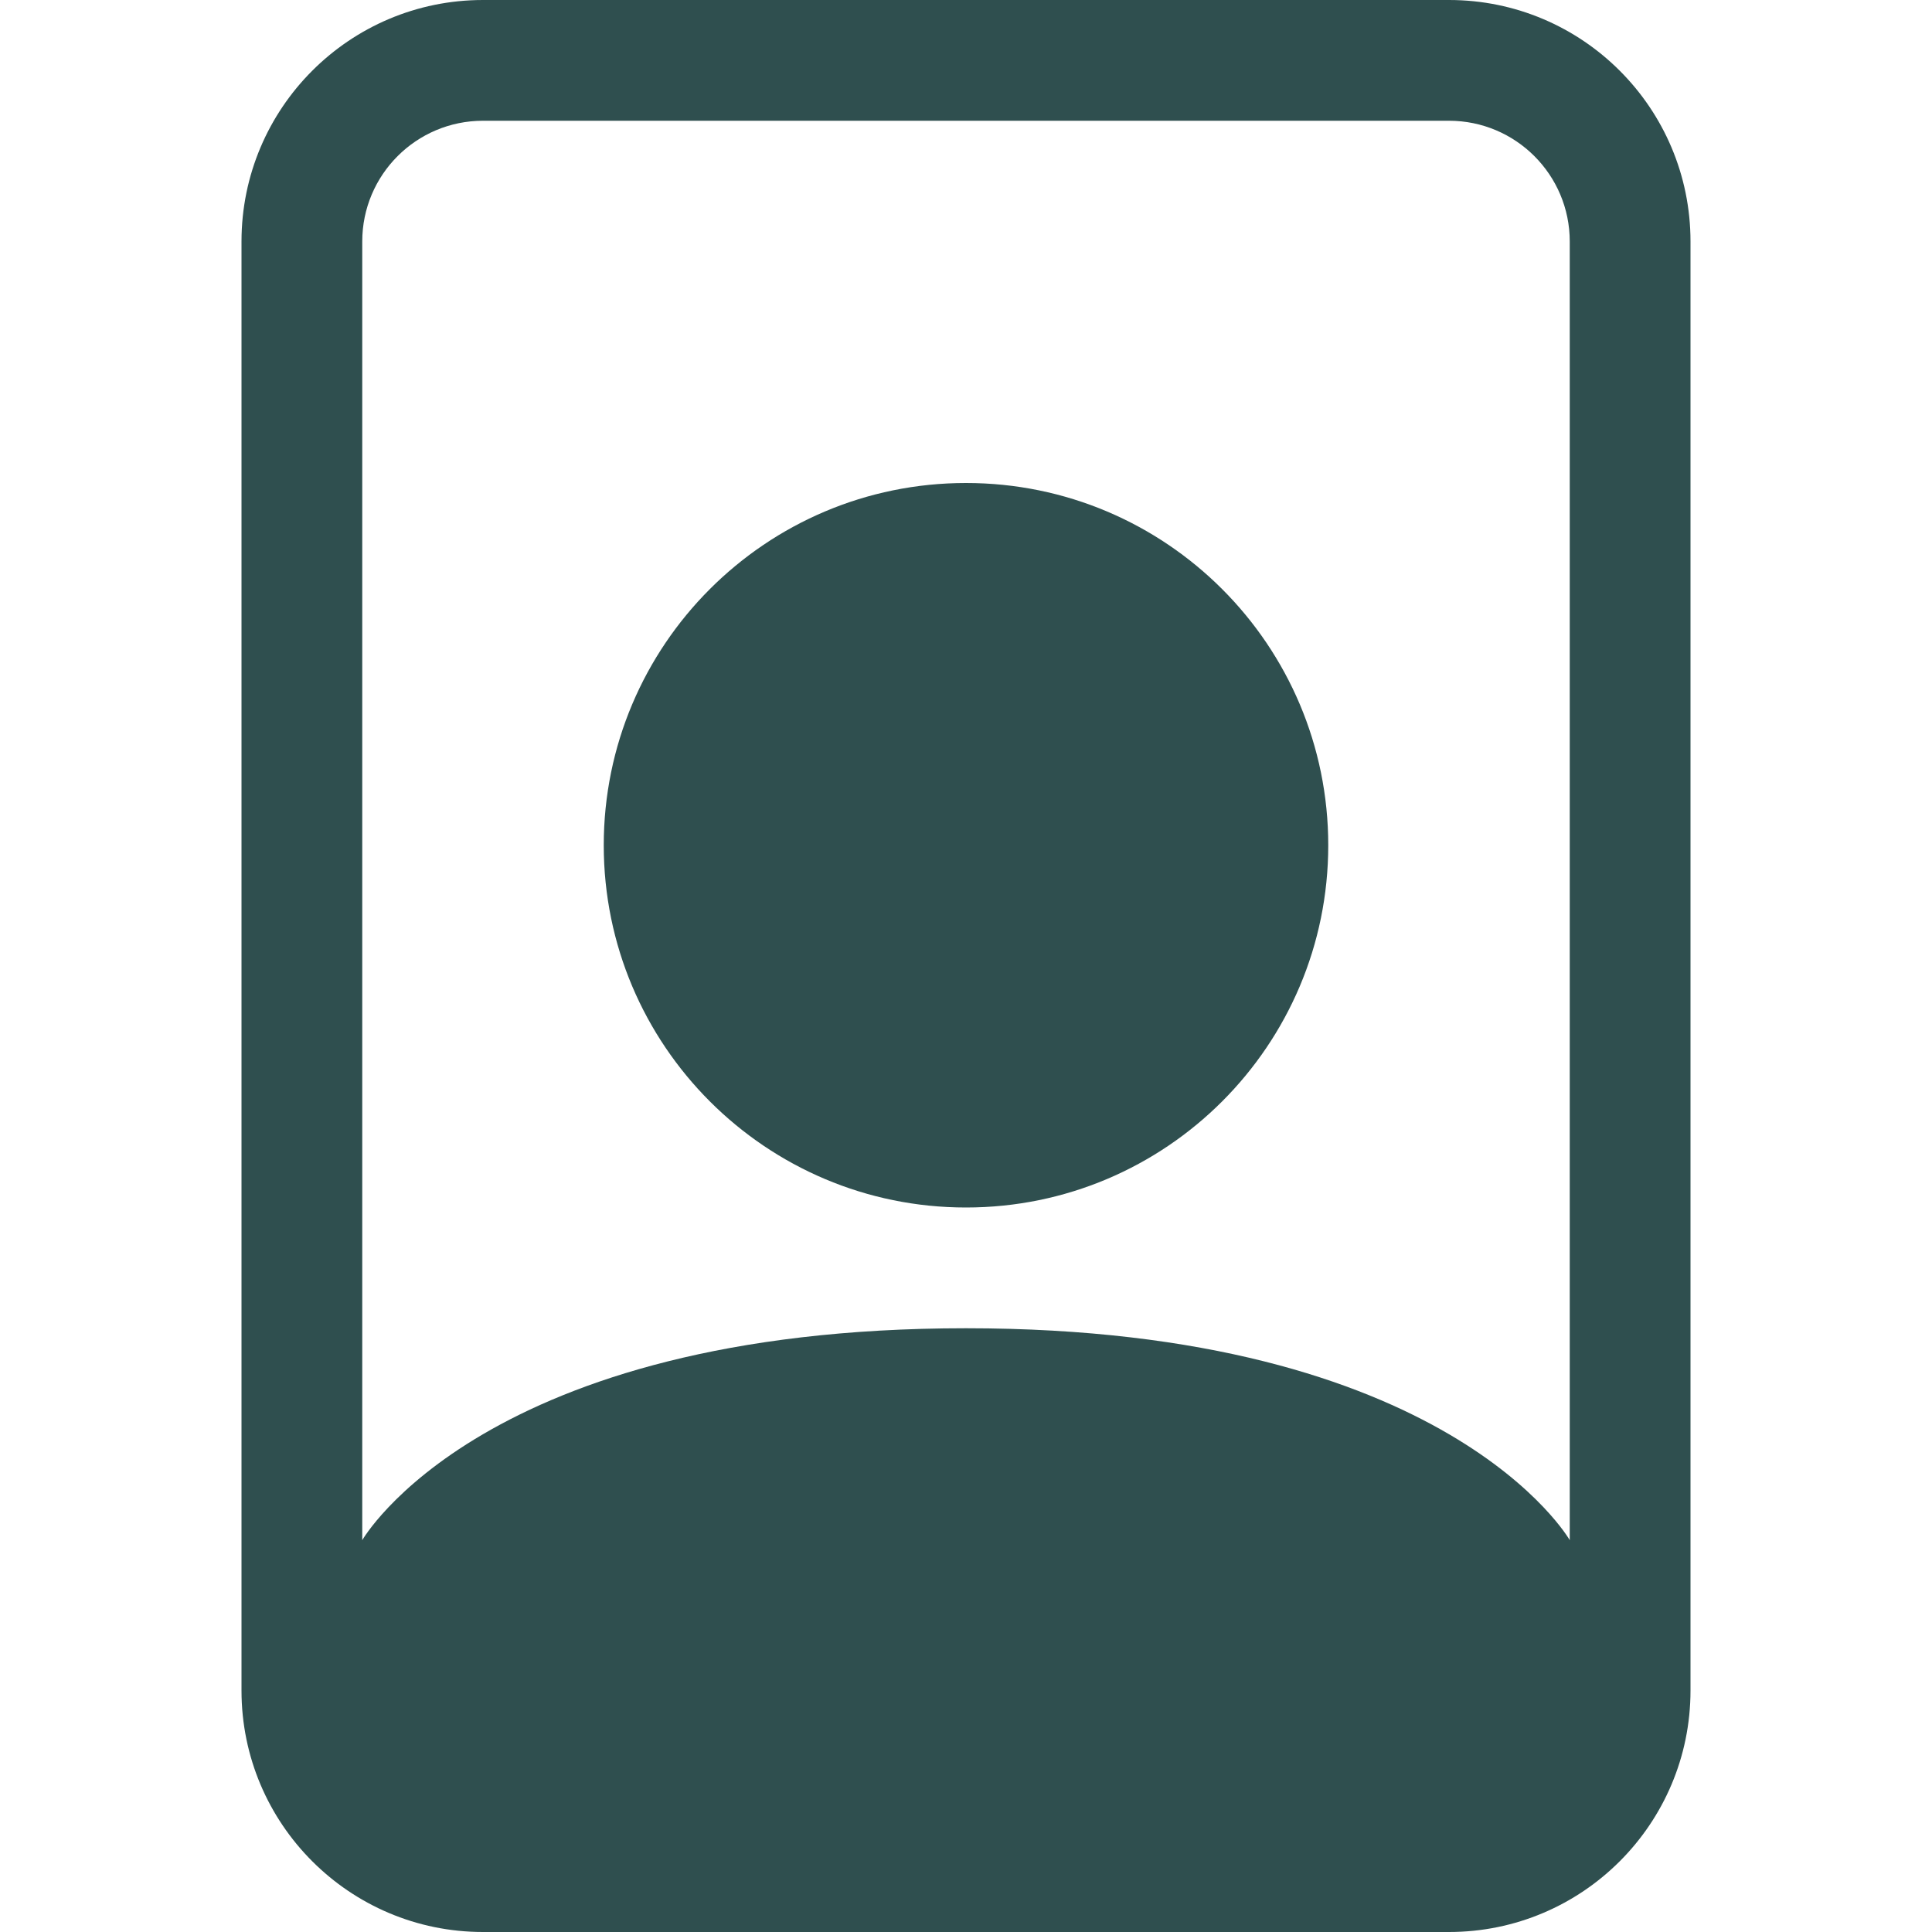
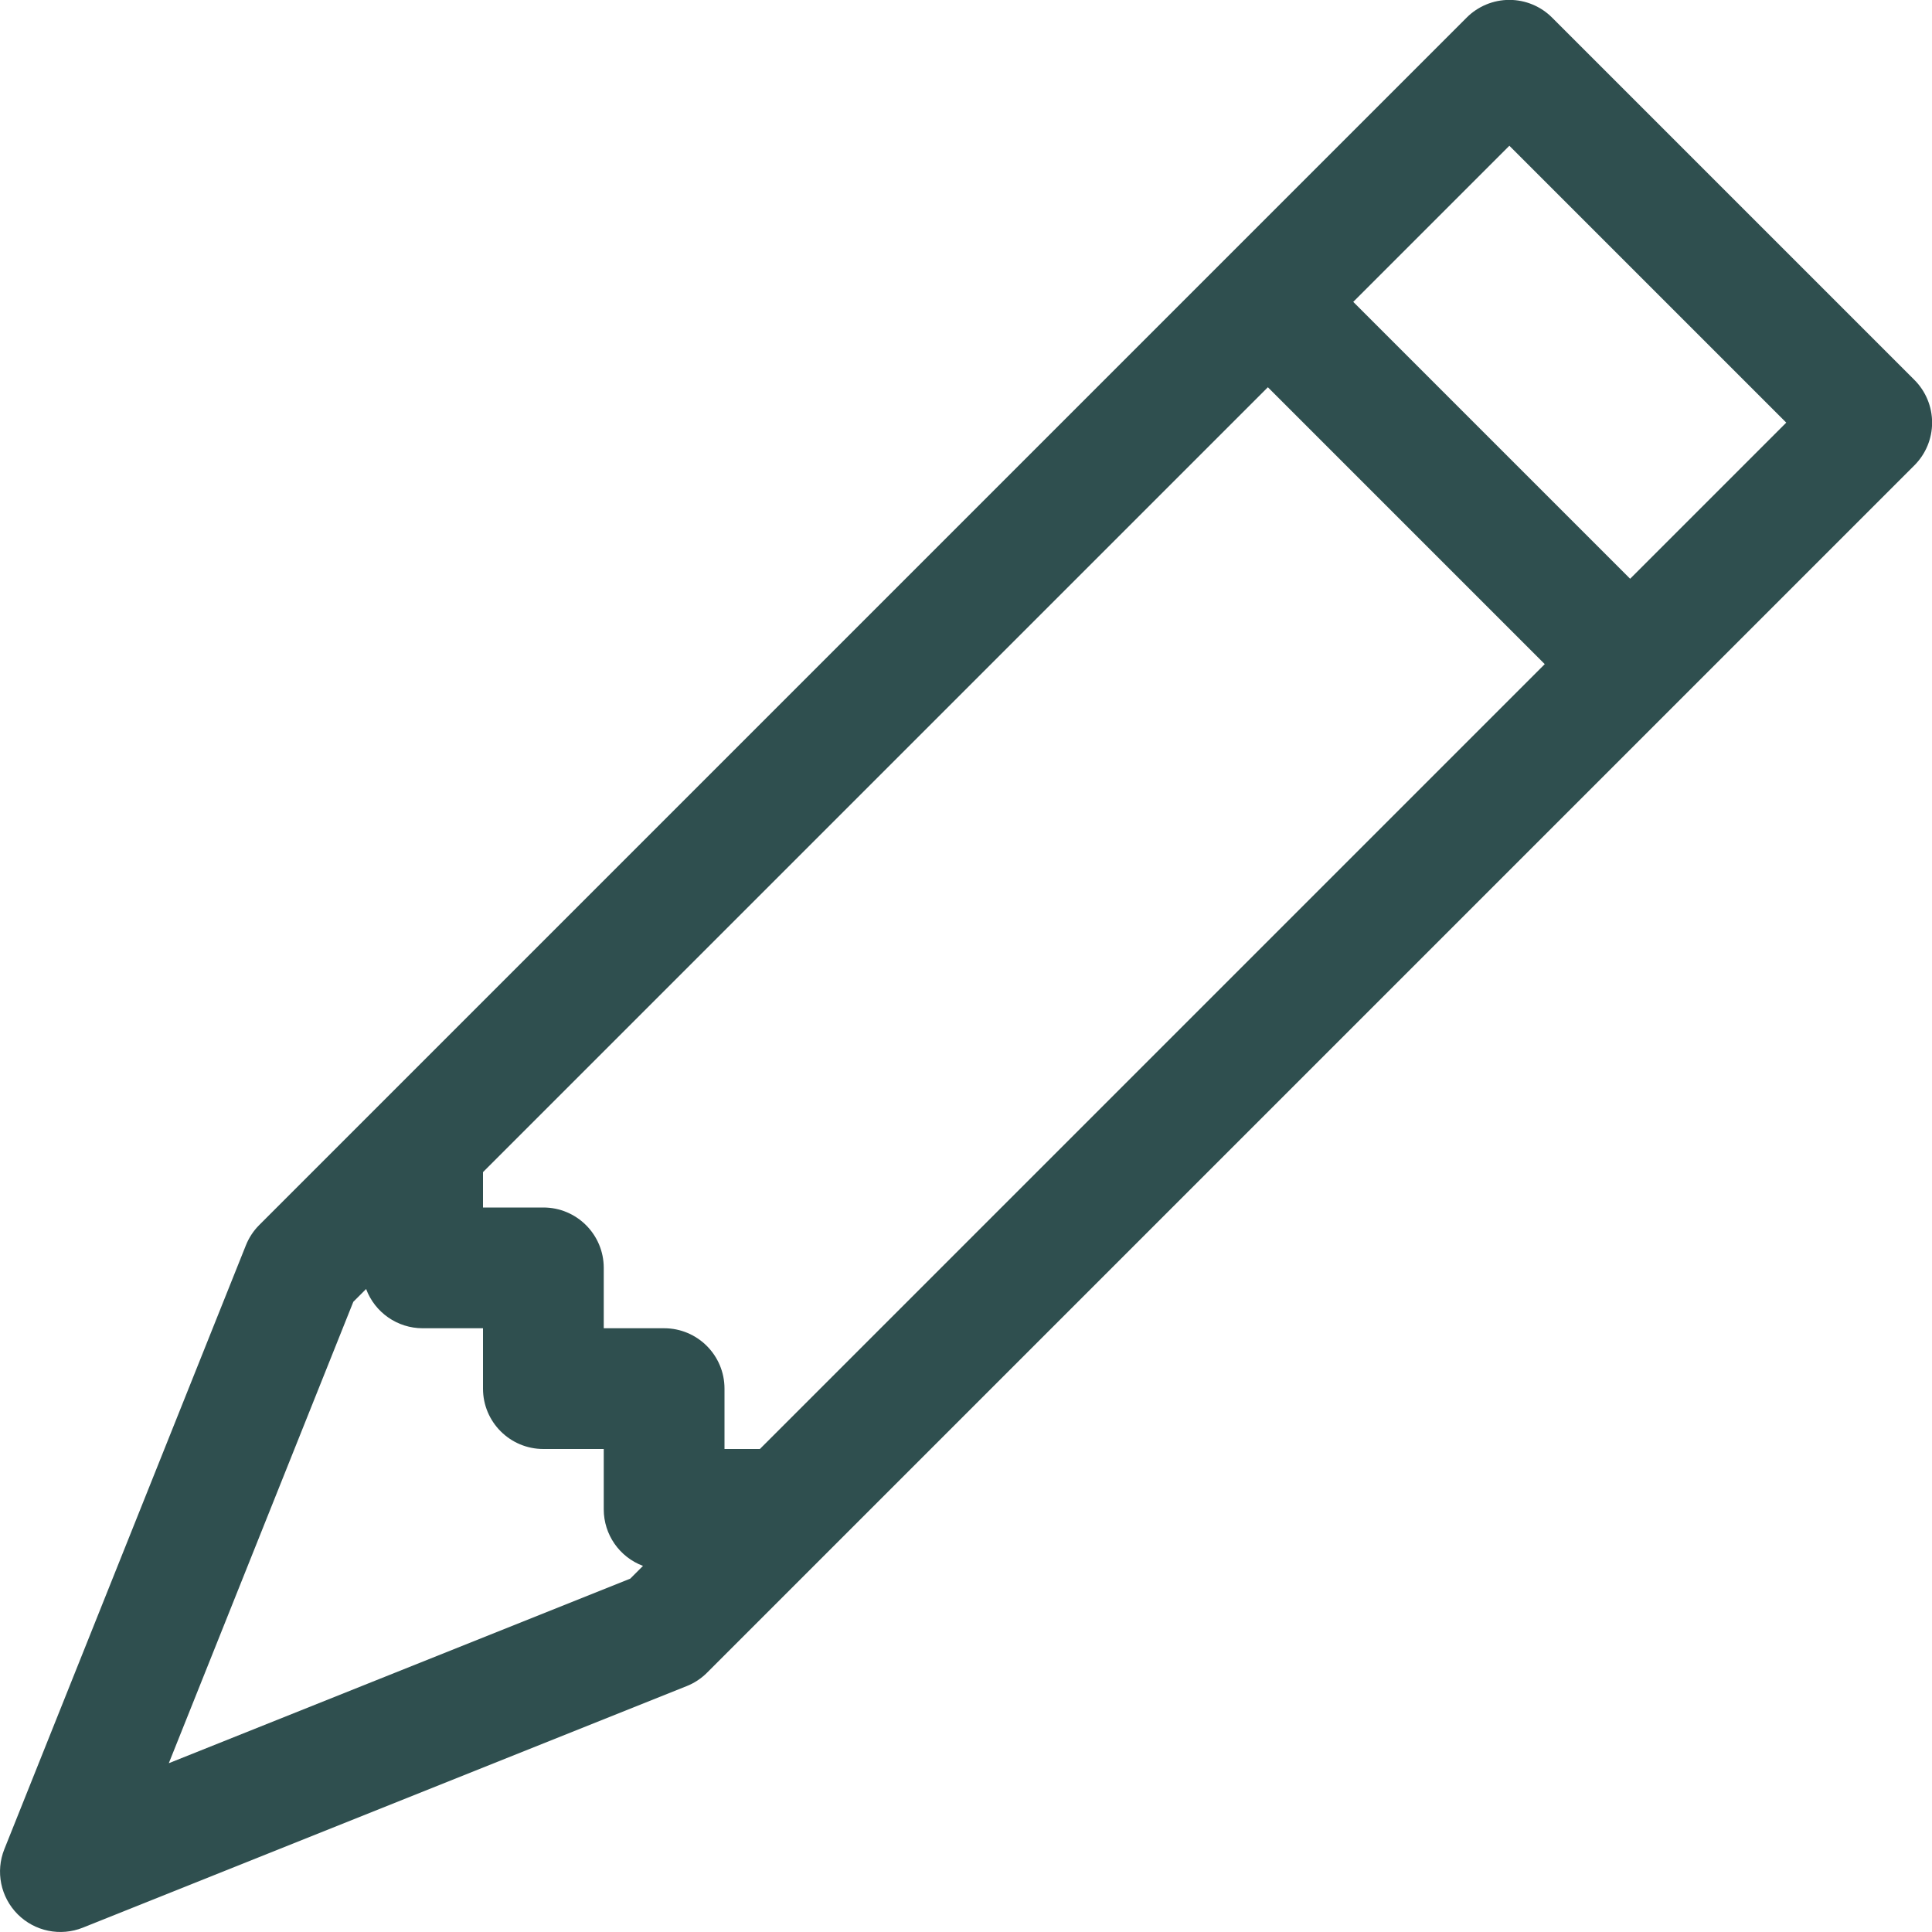
- <svg xmlns="http://www.w3.org/2000/svg" width="16" height="16" fill="#2f4f4f" class="bi bi-file-person" viewBox="0 0 16 16">
-   <path d="M12 1a1 1 0 0 1 1 1v10.755S12 11 8 11s-5 1.755-5 1.755V2a1 1 0 0 1 1-1h8zM4 0a2 2 0 0 0-2 2v12a2 2 0 0 0 2 2h8a2 2 0 0 0 2-2V2a2 2 0 0 0-2-2H4z" />
-   <path d="M8 10a3 3 0 1 0 0-6 3 3 0 0 0 0 6z" />
+ <svg xmlns="http://www.w3.org/2000/svg" width="16" height="16" fill="#2f4f4f" class="bi bi-pencil" viewBox="0 0 16 16">
+   <path d="M12.146.146a.5.5 0 0 1 .708 0l3 3a.5.5 0 0 1 0 .708l-10 10a.5.5 0 0 1-.168.11l-5 2a.5.5 0 0 1-.65-.65l2-5a.5.5 0 0 1 .11-.168l10-10zM11.207 2.5 13.5 4.793 14.793 3.5 12.5 1.207 11.207 2.5zm1.586 3L10.5 3.207 4 9.707V10h.5a.5.5 0 0 1 .5.5v.5h.5a.5.5 0 0 1 .5.5v.5h.293l6.5-6.5zm-9.761 5.175-.106.106-1.528 3.821 3.821-1.528.106-.106A.5.5 0 0 1 5 12.5V12h-.5a.5.5 0 0 1-.5-.5V11h-.5a.5.5 0 0 1-.468-.325z" />
</svg>
